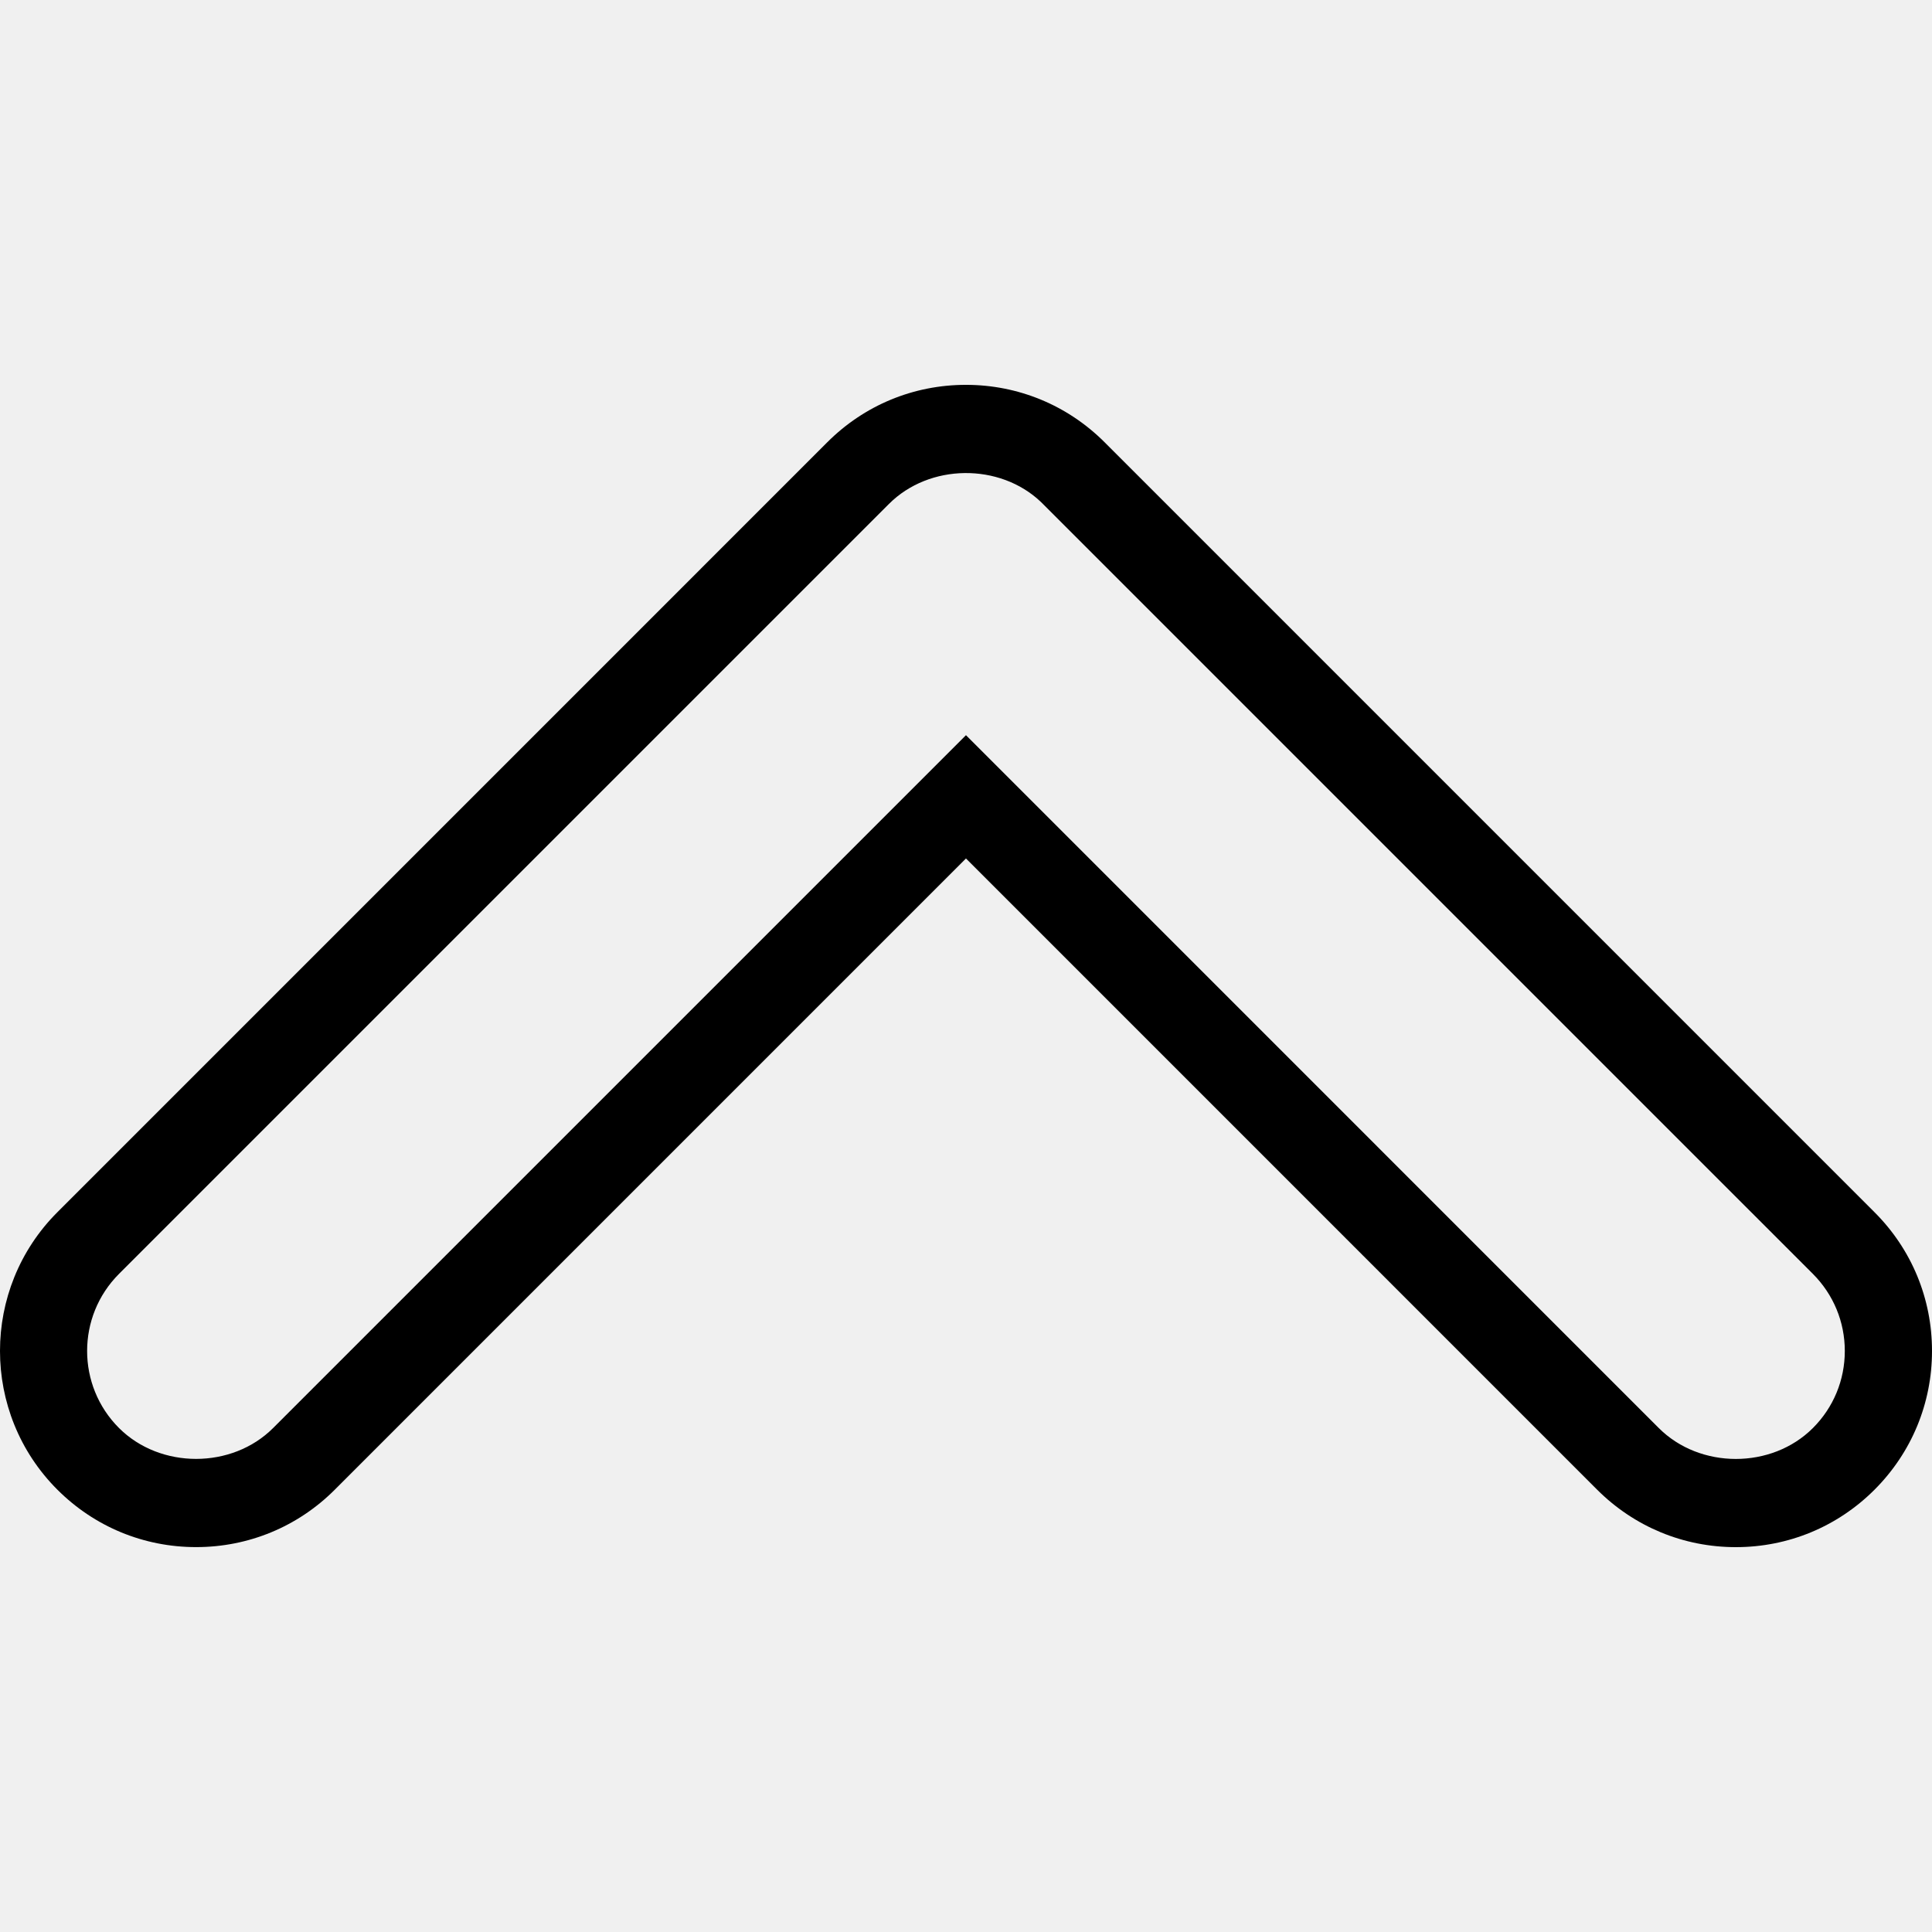
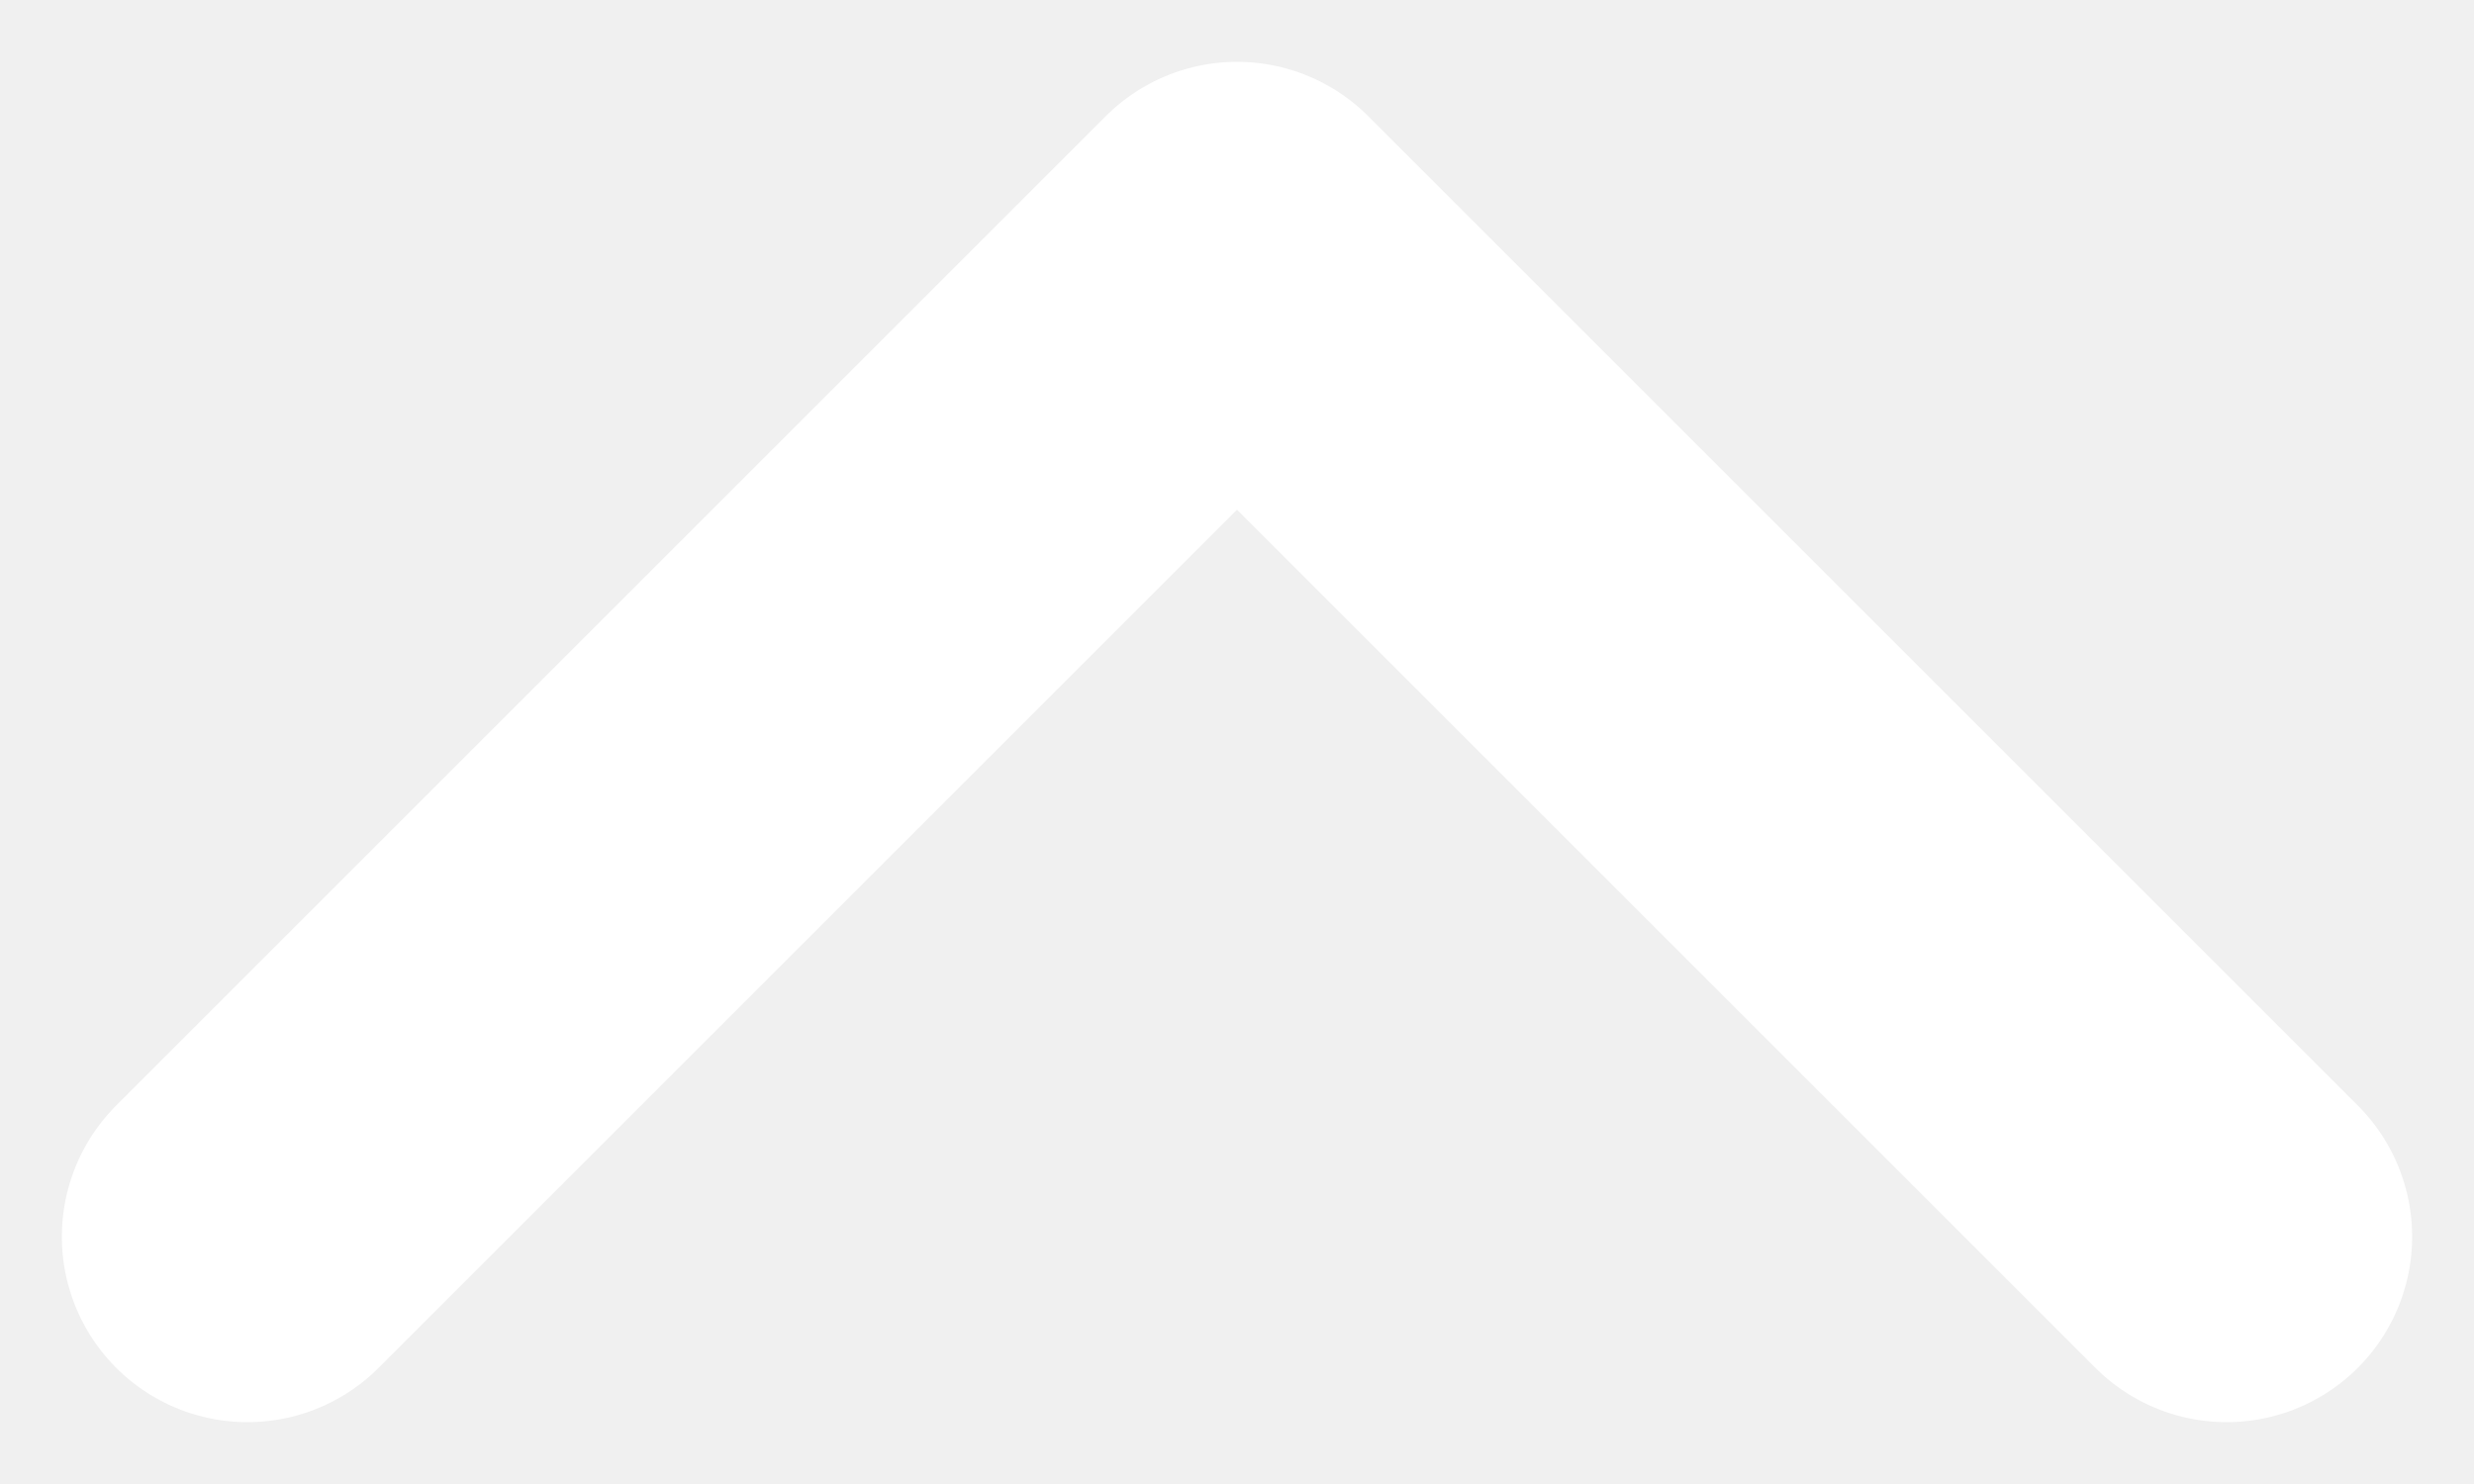
- <svg xmlns="http://www.w3.org/2000/svg" version="1.1" id="Capa_1" x="0px" y="0px" viewBox="0 0 284.815 284.815" style="enable-background:new 0 0 284.815 284.815;" xml:space="preserve">
-   <g>
-     <g>
-       <path d="M255.9,228.08c-7.725,0-14.987-3.014-20.45-8.471l-93.048-93.054l-93.041,93.048c-5.456,5.463-12.719,8.471-20.45,8.471    s-14.994-3.008-20.457-8.471c-11.273-11.273-11.273-29.621,0-40.894L121.952,65.205c5.456-5.463,12.719-8.471,20.444-8.471    c7.719,0,14.987,3.008,20.45,8.471l113.498,113.504c5.469,5.463,8.471,12.719,8.471,20.45c0,7.719-3.008,14.987-8.471,20.45    C270.888,225.066,263.626,228.08,255.9,228.08z M142.403,108.381l102.135,102.142c6.073,6.073,16.645,6.073,22.719,0    c3.04-3.04,4.704-7.076,4.704-11.363s-1.671-8.323-4.704-11.363L153.47,74.016c-6.073-5.797-16.453-5.701-22.423,0.276    L17.542,187.797c-6.266,6.266-6.266,16.459,0,22.719c6.073,6.073,16.658,6.073,22.725,0L142.403,108.381z" />
-     </g>
-   </g>
-   <g>
- </g>
-   <g>
- </g>
-   <g>
- </g>
-   <g>
- </g>
-   <g>
- </g>
-   <g>
- </g>
-   <g>
- </g>
-   <g>
- </g>
-   <g>
- </g>
-   <g>
- </g>
-   <g>
- </g>
-   <g>
- </g>
-   <g>
- </g>
-   <g>
- </g>
-   <g>
- </g>
+ <svg xmlns="http://www.w3.org/2000/svg" width="10" height="6" viewBox="0 0 10 6" fill="none">
+   <path d="M9 5L5 1L1 5" stroke="white" stroke-width="1.5" stroke-linecap="round" stroke-linejoin="round" />
</svg>
